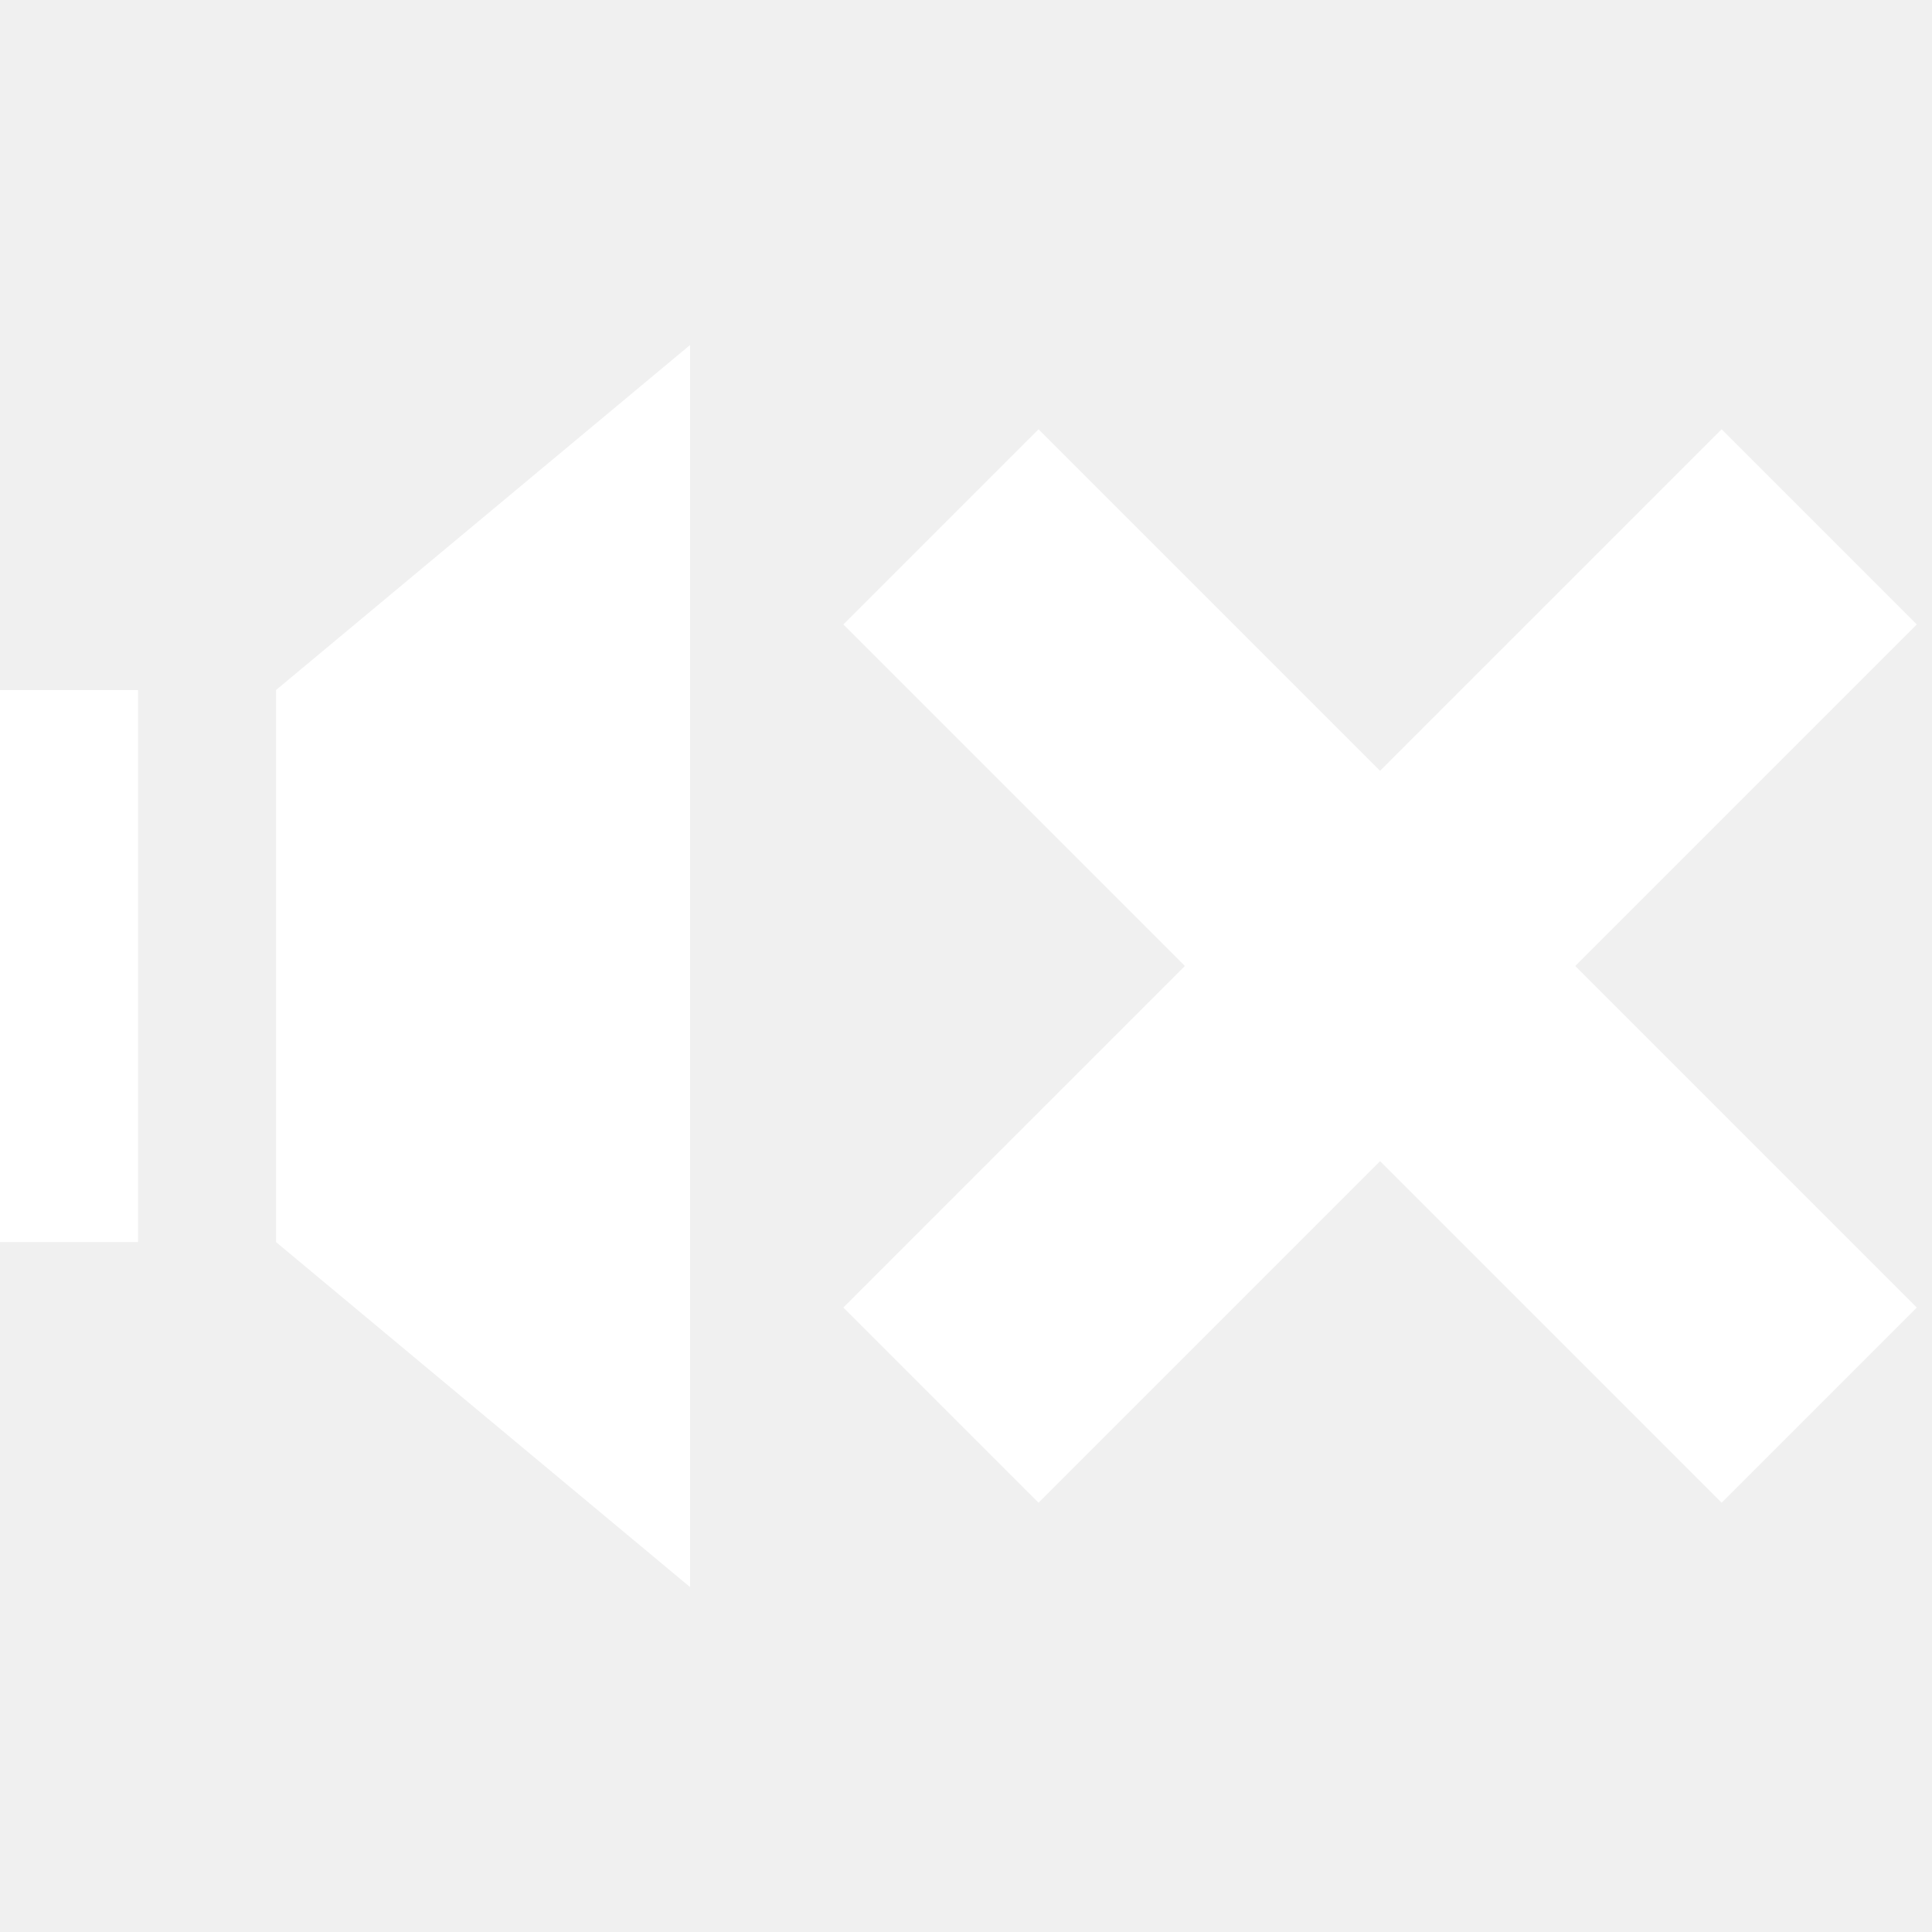
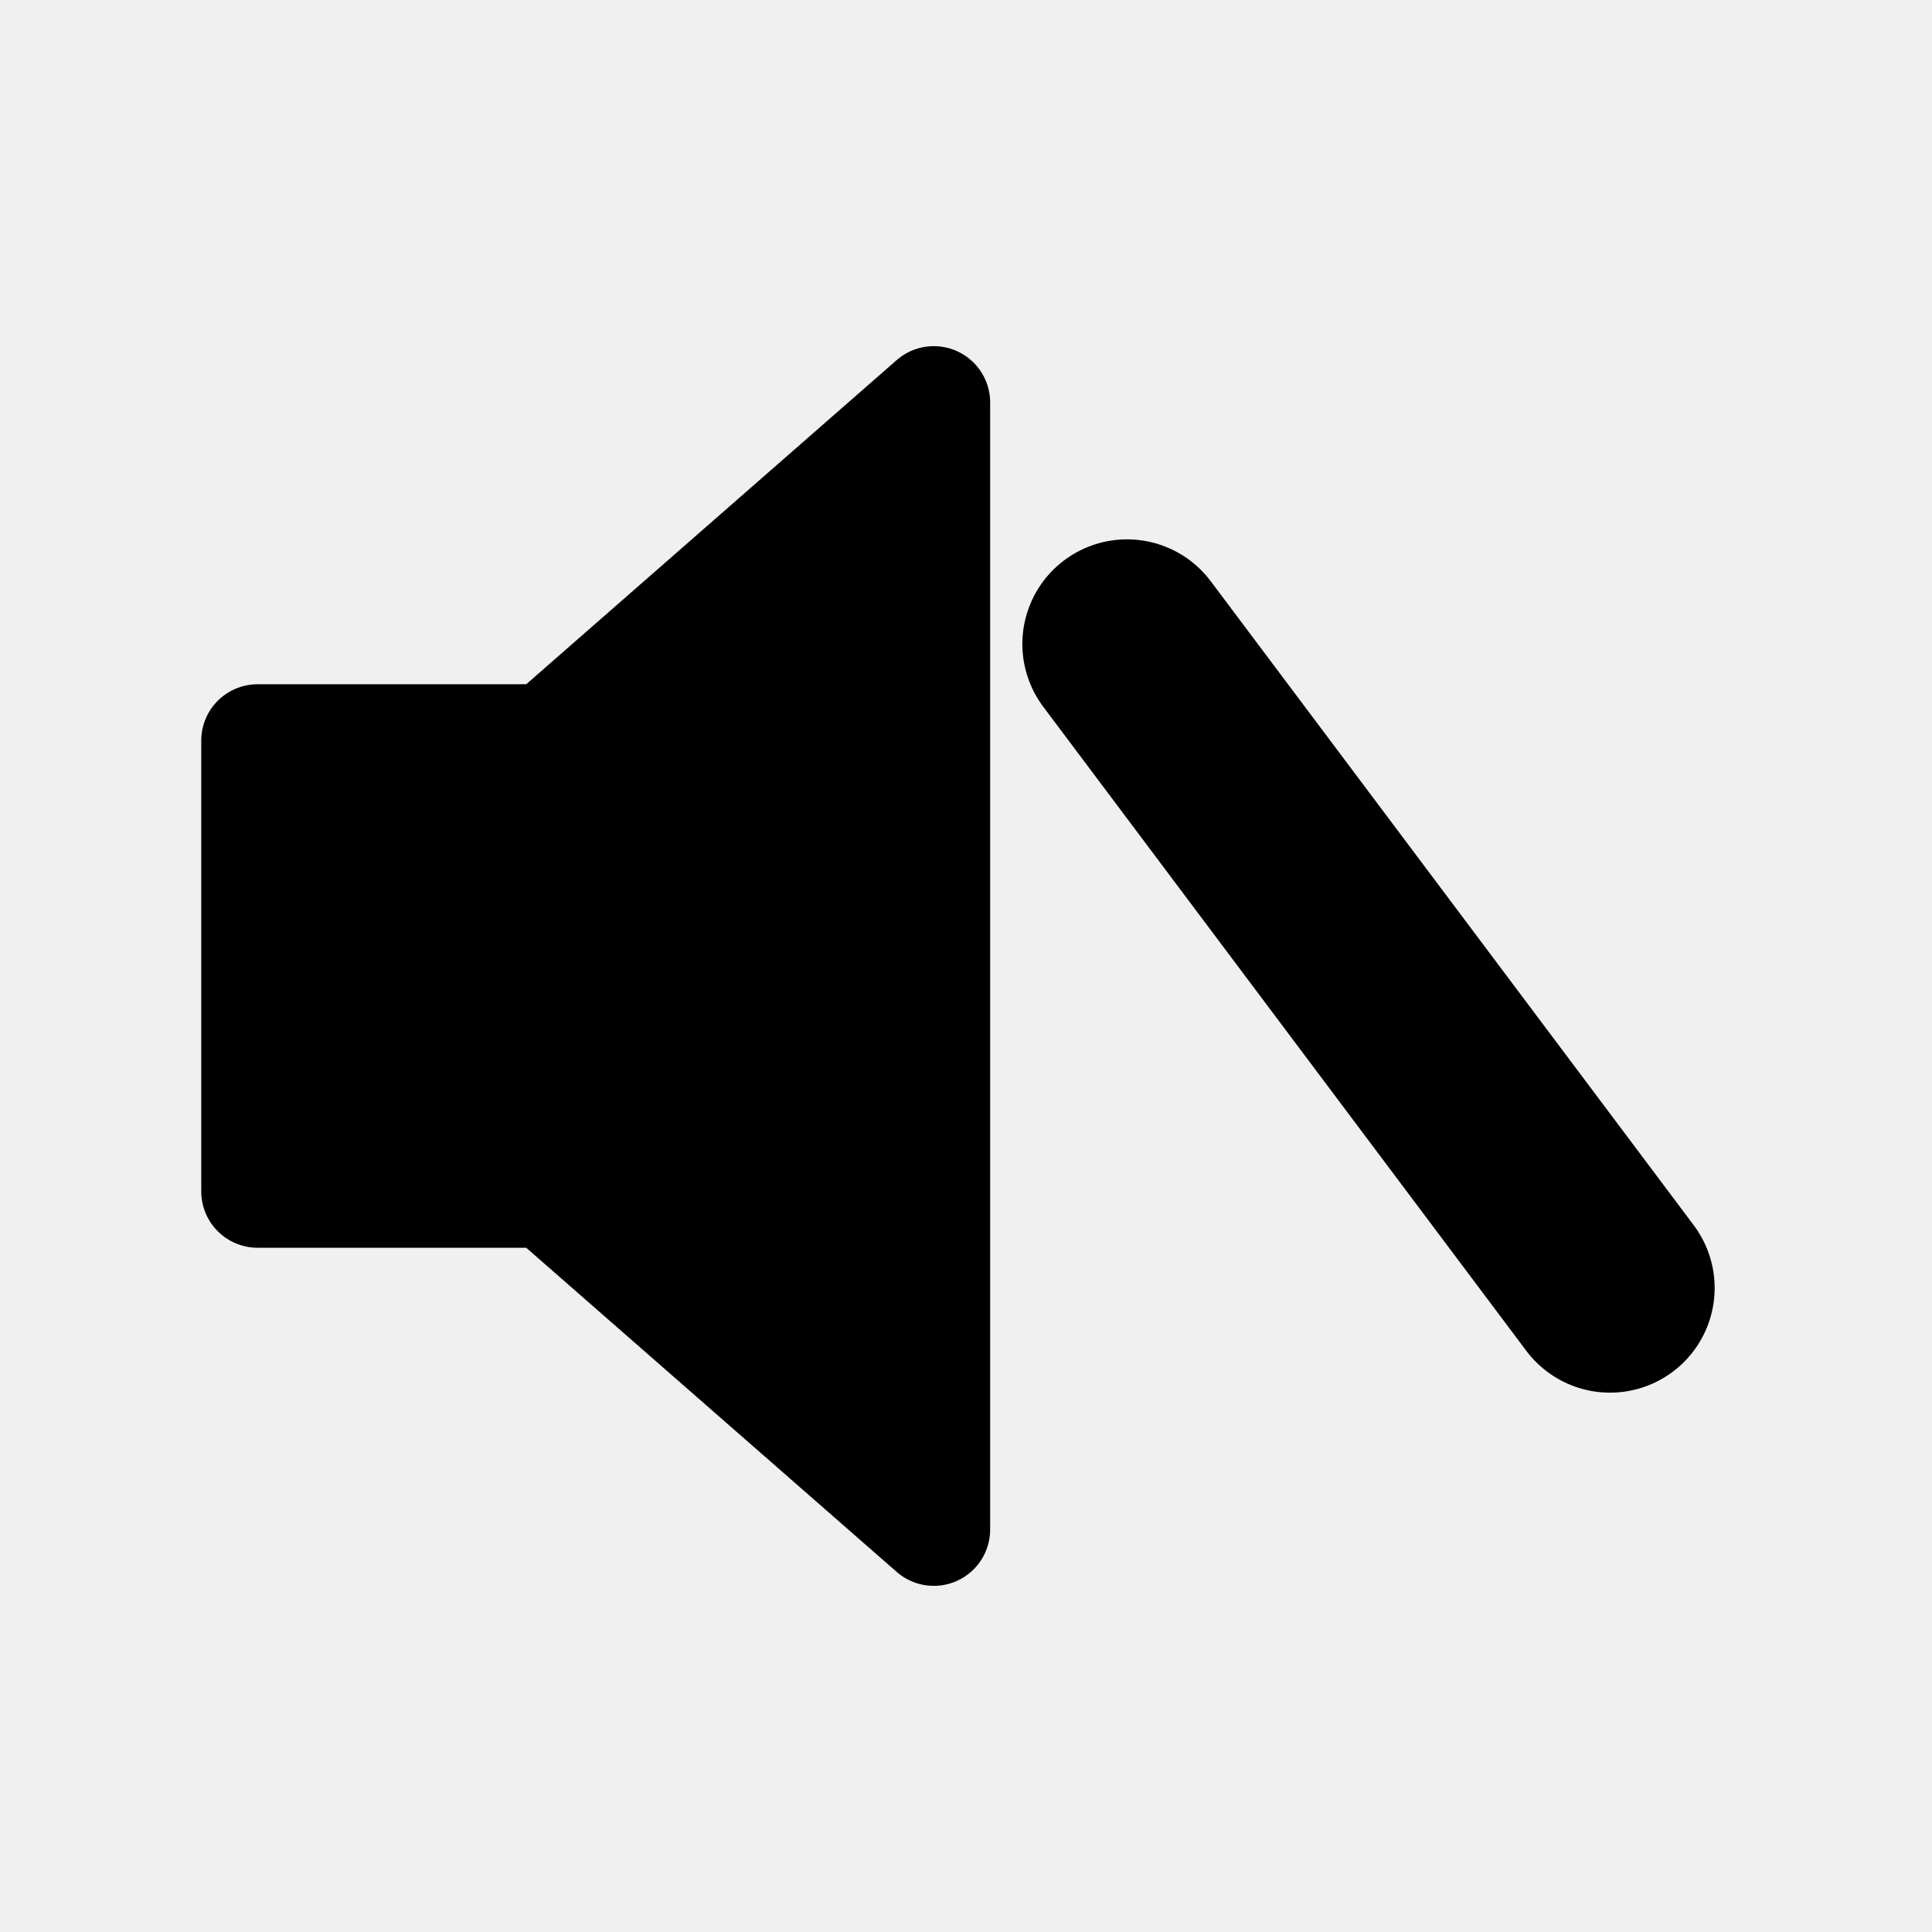
- <svg xmlns="http://www.w3.org/2000/svg" width="14" height="14" viewBox="0 0 3.704 3.704" version="1.1" id="svg1626">
-   <defs id="defs1620" />
-   <g id="layer1" transform="translate(0,-293.2958)" />
-   <g id="layer2" transform="translate(0,-1.5875)">
-     <g style="display:inline" id="g6126" transform="matrix(0.2645833,0,0,0.2645833,91.81042,-51.06456)">
-       <path style="display:inline;fill:#ffffff;fill-opacity:1;stroke:none" d="m -342,201.5 -3,2.5 v 4 l 3,2.5 z m -5,2.5 v 4 l 1,1e-5 v -4 z" id="path4717" />
-       <g id="g5965" transform="translate(108,-26)" style="display:inline;fill:#ffffff">
-         <rect transform="rotate(45)" style="fill:#ffffff;fill-opacity:1;stroke:none" id="rect5947" width="2" height="9" x="-151.614" y="474.211" />
-         <rect y="-155.114" x="477.711" height="9" width="2" id="rect5959" style="fill:#ffffff;fill-opacity:1;stroke:none" transform="matrix(-0.7071068,0.7071068,0.7071068,0.7071068,0,0)" />
-       </g>
-     </g>
-   </g>
+ <svg xmlns="http://www.w3.org/2000/svg" viewBox="0 0 24 24">
+   <path d="M3.2 9.2h3.6L11.6 5v14L6.8 14.8H3.2z" fill="currentColor" stroke="currentColor" stroke-width="1.4" stroke-linejoin="round" />
+   <path d="M14 8 20 16" fill="none" stroke="currentColor" stroke-width="2.6" stroke-linecap="round" />
</svg>
